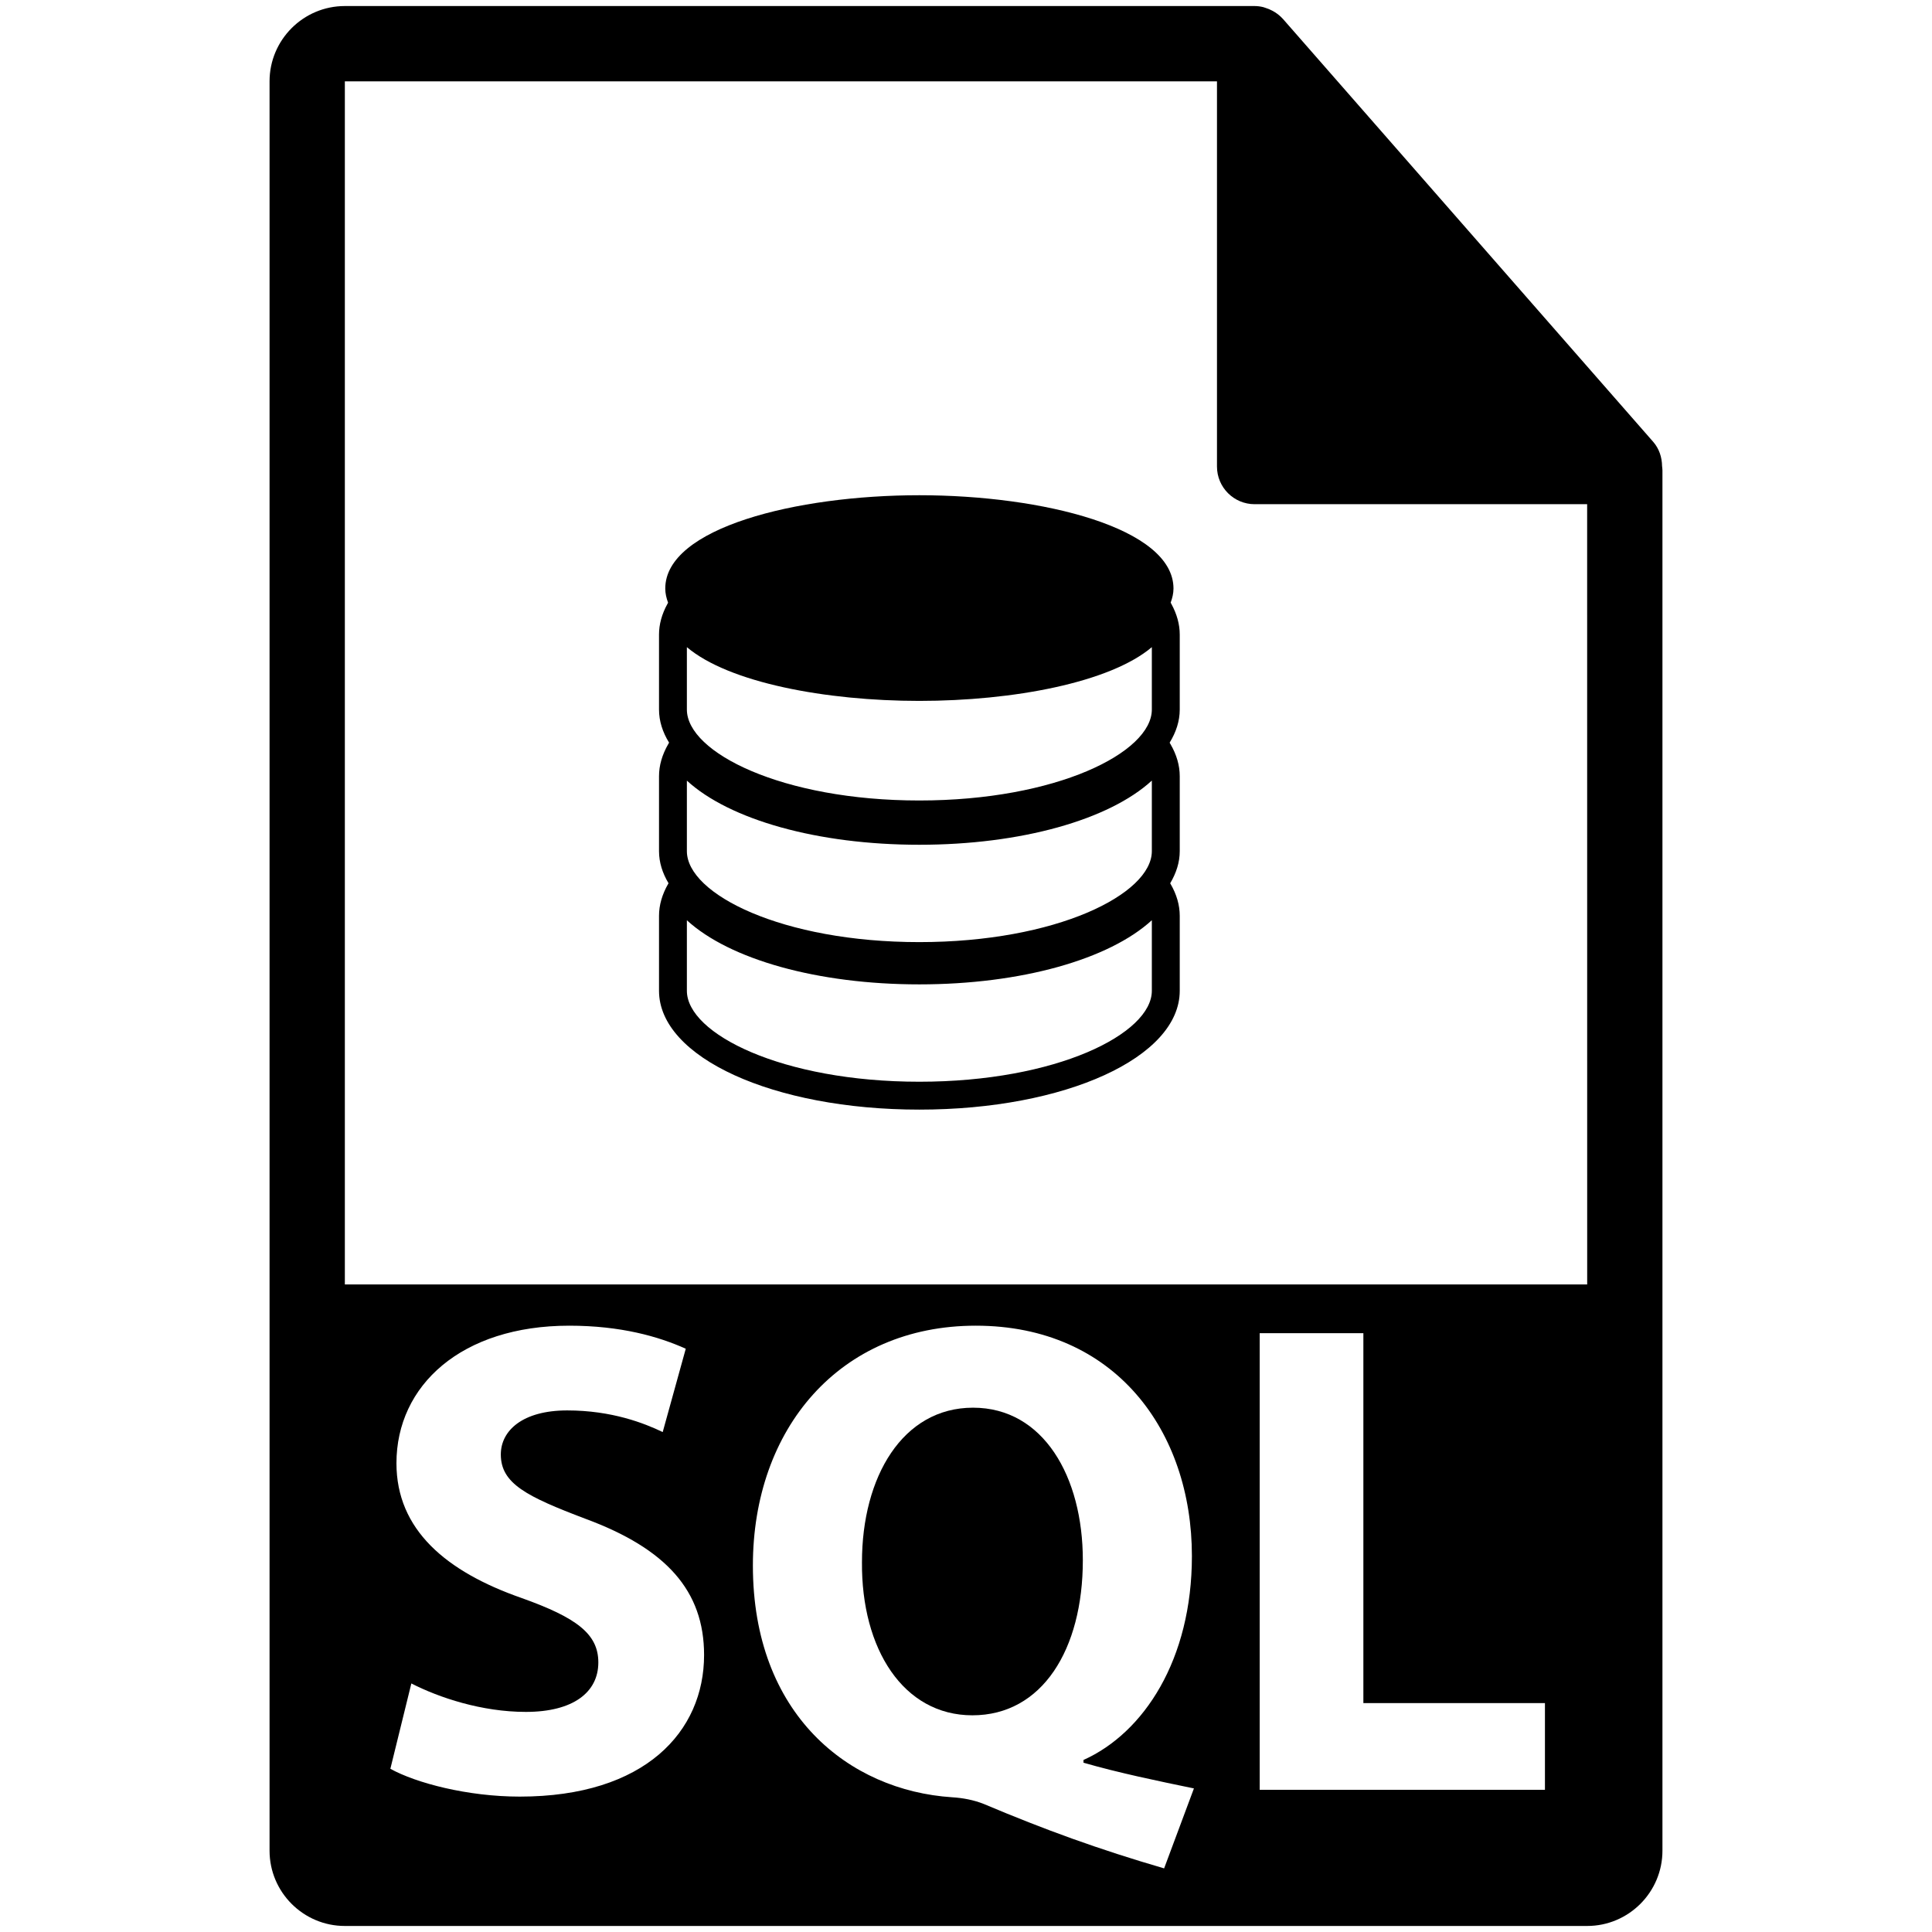
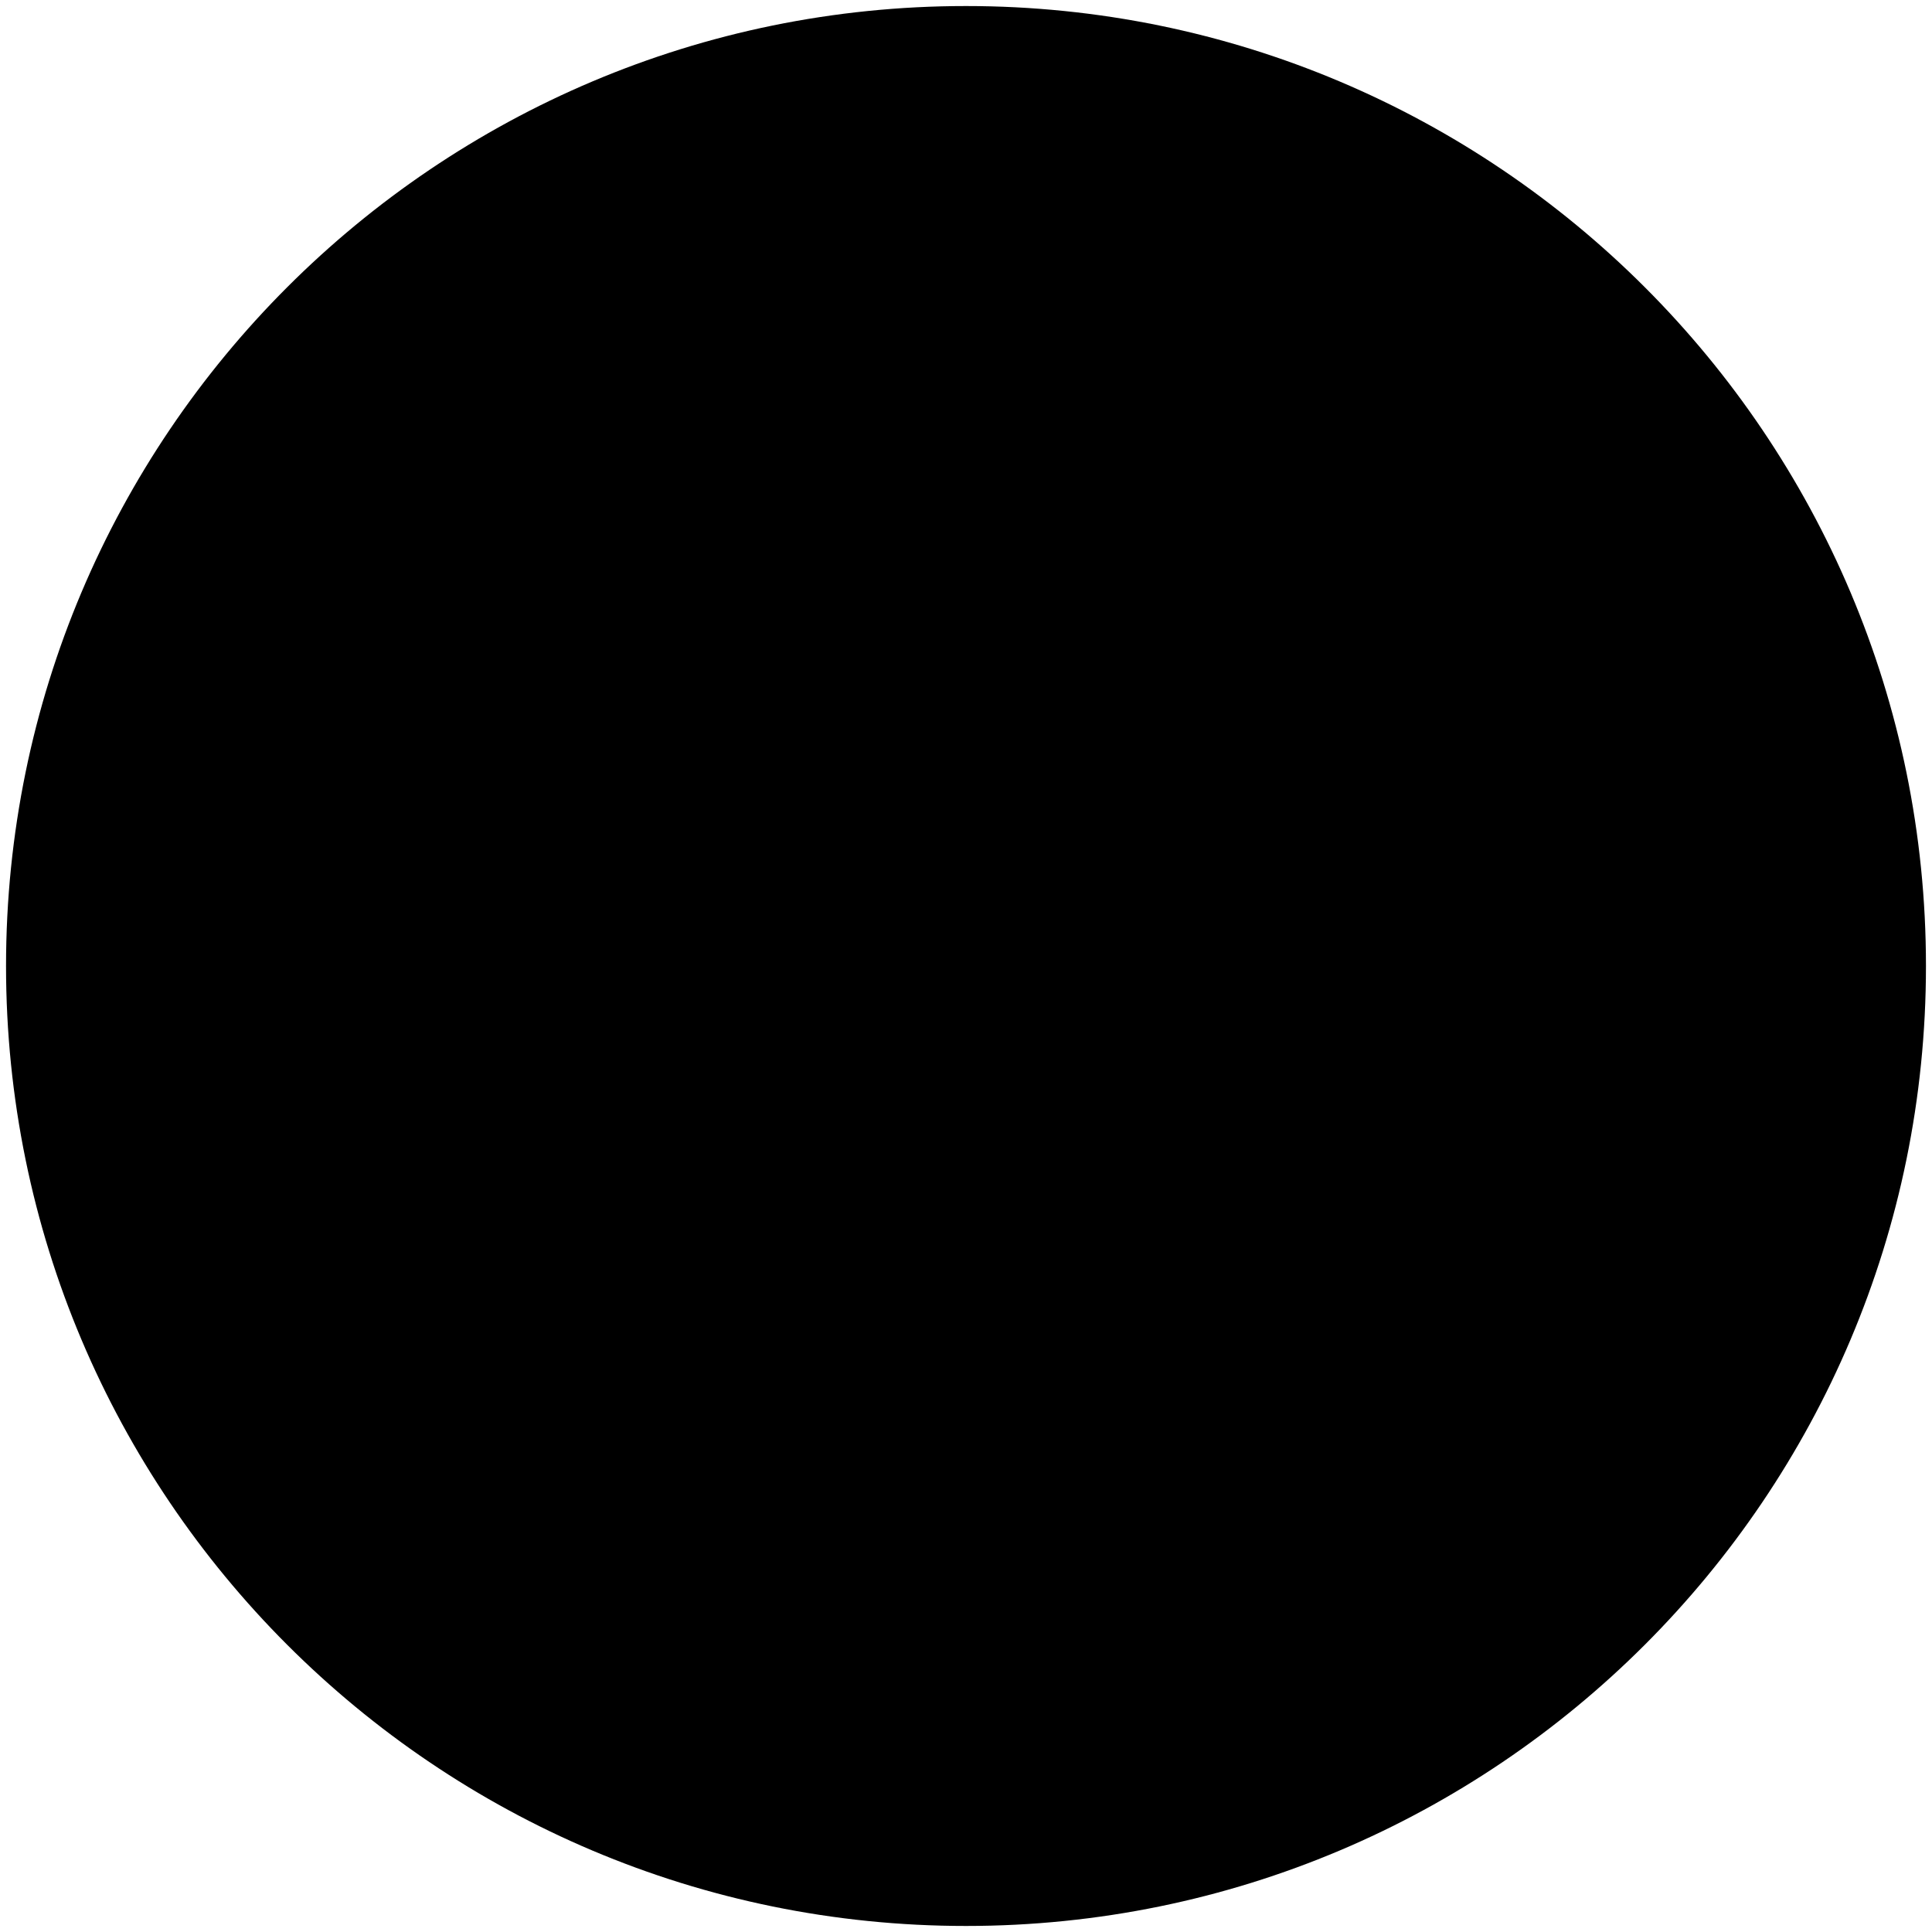
- <svg xmlns="http://www.w3.org/2000/svg" xml:space="preserve" viewBox="0 0 550.801 550.801">
+ <svg xmlns="http://www.w3.org/2000/svg" xml:space="preserve" viewBox="0 0 800 800">
  <path d="M277.412 401.323c-20.081 0-31.67 19.71-31.67 44.04-.2 24.725 11.778 43.66 31.483 43.66 19.892 0 31.484-18.74 31.484-44.23 0-23.76-11.204-43.47-31.297-43.47z" />
-   <path d="M473.847 132.888c-.032-2.51-.828-4.99-2.552-6.95L365.755 5.393c-.02-.034-.061-.045-.083-.075-.629-.703-1.351-1.282-2.128-1.793-.23-.15-.472-.283-.713-.42a11 11 0 0 0-2.117-.886c-.189-.058-.377-.139-.576-.19a10.46 10.46 0 0 0-2.453-.307H98.315c-11.834 0-21.466 9.633-21.466 21.466v504.427c0 11.838 9.632 21.466 21.465 21.466h354.172c11.833 0 21.466-9.628 21.466-21.466V134.09c-.001-.403-.064-.798-.105-1.202zM148.182 512.201c-14.88 0-29.556-3.868-36.893-7.93l5.985-24.331c7.913 4.056 20.09 8.113 32.637 8.113 13.528 0 20.67-5.608 20.67-14.108 0-8.118-6.172-12.744-21.82-18.341-21.63-7.536-35.736-19.521-35.736-38.445 0-22.215 18.55-39.215 49.26-39.215 14.683 0 25.5 3.092 33.222 6.572l-6.572 23.755c-5.211-2.506-14.484-6.169-27.229-6.169-12.755 0-18.926 5.786-18.926 12.551 0 8.306 7.334 11.975 24.137 18.348 22.983 8.5 33.812 20.48 33.812 38.832-.006 21.816-16.817 40.368-52.547 40.368zm183.7 20.464c-18.54-5.408-33.99-11.005-51.378-18.353-2.893-1.152-5.984-1.734-9.077-1.923-29.357-1.924-56.783-23.567-56.783-66.067 0-39.015 24.722-68.378 63.542-68.378 39.797 0 61.619 30.133 61.619 65.674 0 29.556-13.71 50.418-30.91 58.138v.78c10.052 2.904 21.257 5.22 31.486 7.332zm108.572-22.398h-81.322V380.078h29.556v105.46h51.766zM98.314 366.18V23.187h248.639v109.824c0 5.924 4.8 10.733 10.732 10.733h94.8l.012 222.436z" />
+   <path d="M599.894 256.447c-.032-2.529-.834-5.027-2.57-7l-106.31-121.425c-.02-.035-.062-.046-.084-.076-.634-.708-1.36-1.291-2.143-1.806-.232-.151-.476-.285-.719-.423a11.08 11.08 0 0 0-2.132-.892c-.19-.059-.38-.14-.58-.192a10.536 10.536 0 0 0-2.471-.31H221.623c-11.92 0-21.623 9.704-21.623 21.624v508.106c0 11.925 9.702 21.623 21.622 21.623h356.755c11.92 0 21.623-9.698 21.623-21.623V257.658c-.001-.406-.065-.804-.106-1.211zm-328.04 382.08c-14.99 0-29.772-3.896-37.163-7.988l6.029-24.508c7.97 4.085 20.236 8.172 32.875 8.172 13.627 0 20.82-5.65 20.82-14.211 0-8.177-6.216-12.837-21.978-18.475-21.788-7.59-35.997-19.663-35.997-38.725 0-22.377 18.685-39.501 49.62-39.501 14.79 0 25.685 3.114 33.464 6.62l-6.62 23.928c-5.25-2.525-14.59-6.214-27.428-6.214-12.848 0-19.064 5.828-19.064 12.642 0 8.367 7.387 12.063 24.313 18.482 23.15 8.562 34.059 20.63 34.059 39.115-.006 21.976-16.94 40.663-52.93 40.663zm185.04 20.613c-18.676-5.447-34.238-11.085-51.753-18.487-2.914-1.16-6.028-1.746-9.143-1.937-29.572-1.938-57.198-23.739-57.198-66.549 0-39.3 24.903-68.876 64.006-68.876 40.087 0 62.068 30.352 62.068 66.153 0 29.771-13.81 50.785-31.135 58.562v.785c10.125 2.926 21.412 5.259 31.716 7.386zm109.364-22.561h-81.916V505.44h29.772v106.23h52.144zM221.622 491.44V145.945h250.452v110.626c0 5.967 4.836 10.811 10.81 10.811h95.492l.012 224.059z" style="stroke-width:1.007" />
  <path d="M333.747 171.822c.472-1.3.807-2.63.807-4.037 0-17.278-37.333-26.598-72.468-26.598-35.1 0-72.424 9.32-72.424 26.598 0 1.407.328 2.743.805 4.048l-.186.333c-1.606 2.914-2.4 5.853-2.4 8.746v21.378c0 3.292 1.035 6.452 2.872 9.44l-.241.407c-1.75 3.037-2.63 6.113-2.63 9.15v21.374c0 3.188.976 6.247 2.714 9.15l-.084.134c-1.75 3.032-2.63 6.114-2.63 9.145v21.375c0 19.003 32.596 33.88 74.205 33.88 41.654 0 74.25-14.877 74.25-33.88V261.09c0-3.037-.88-6.124-2.653-9.15l-.072-.118c1.723-2.909 2.725-5.967 2.725-9.16v-21.374c0-3.042-.88-6.129-2.653-9.16l-.23-.394c1.835-2.992 2.883-6.147 2.883-9.449v-21.378c0-2.893-.807-5.84-2.4-8.755zm-5.365 110.642c0 12.274-27.21 25.93-66.295 25.93-39.05 0-66.263-13.656-66.263-25.93V262.36c12.186 11.161 37.257 18.28 66.263 18.28 29.045 0 54.115-7.124 66.295-18.291zm0-39.804c0 12.263-27.21 25.93-66.295 25.93-39.05 0-66.263-13.667-66.263-25.93v-20.107c12.186 11.157 37.257 18.283 66.263 18.283 29.045 0 54.115-7.127 66.295-18.294zm0-40.376c0 12.263-27.21 25.93-66.295 25.93-39.05 0-66.263-13.662-66.263-25.93v-17.788c11.909 10.093 39.523 15.326 66.263 15.326 26.775 0 54.378-5.233 66.295-15.326z" />
+   <circle cx="400" cy="400" r="397.5" class="st0" style="stroke-width:.994" />
</svg>
